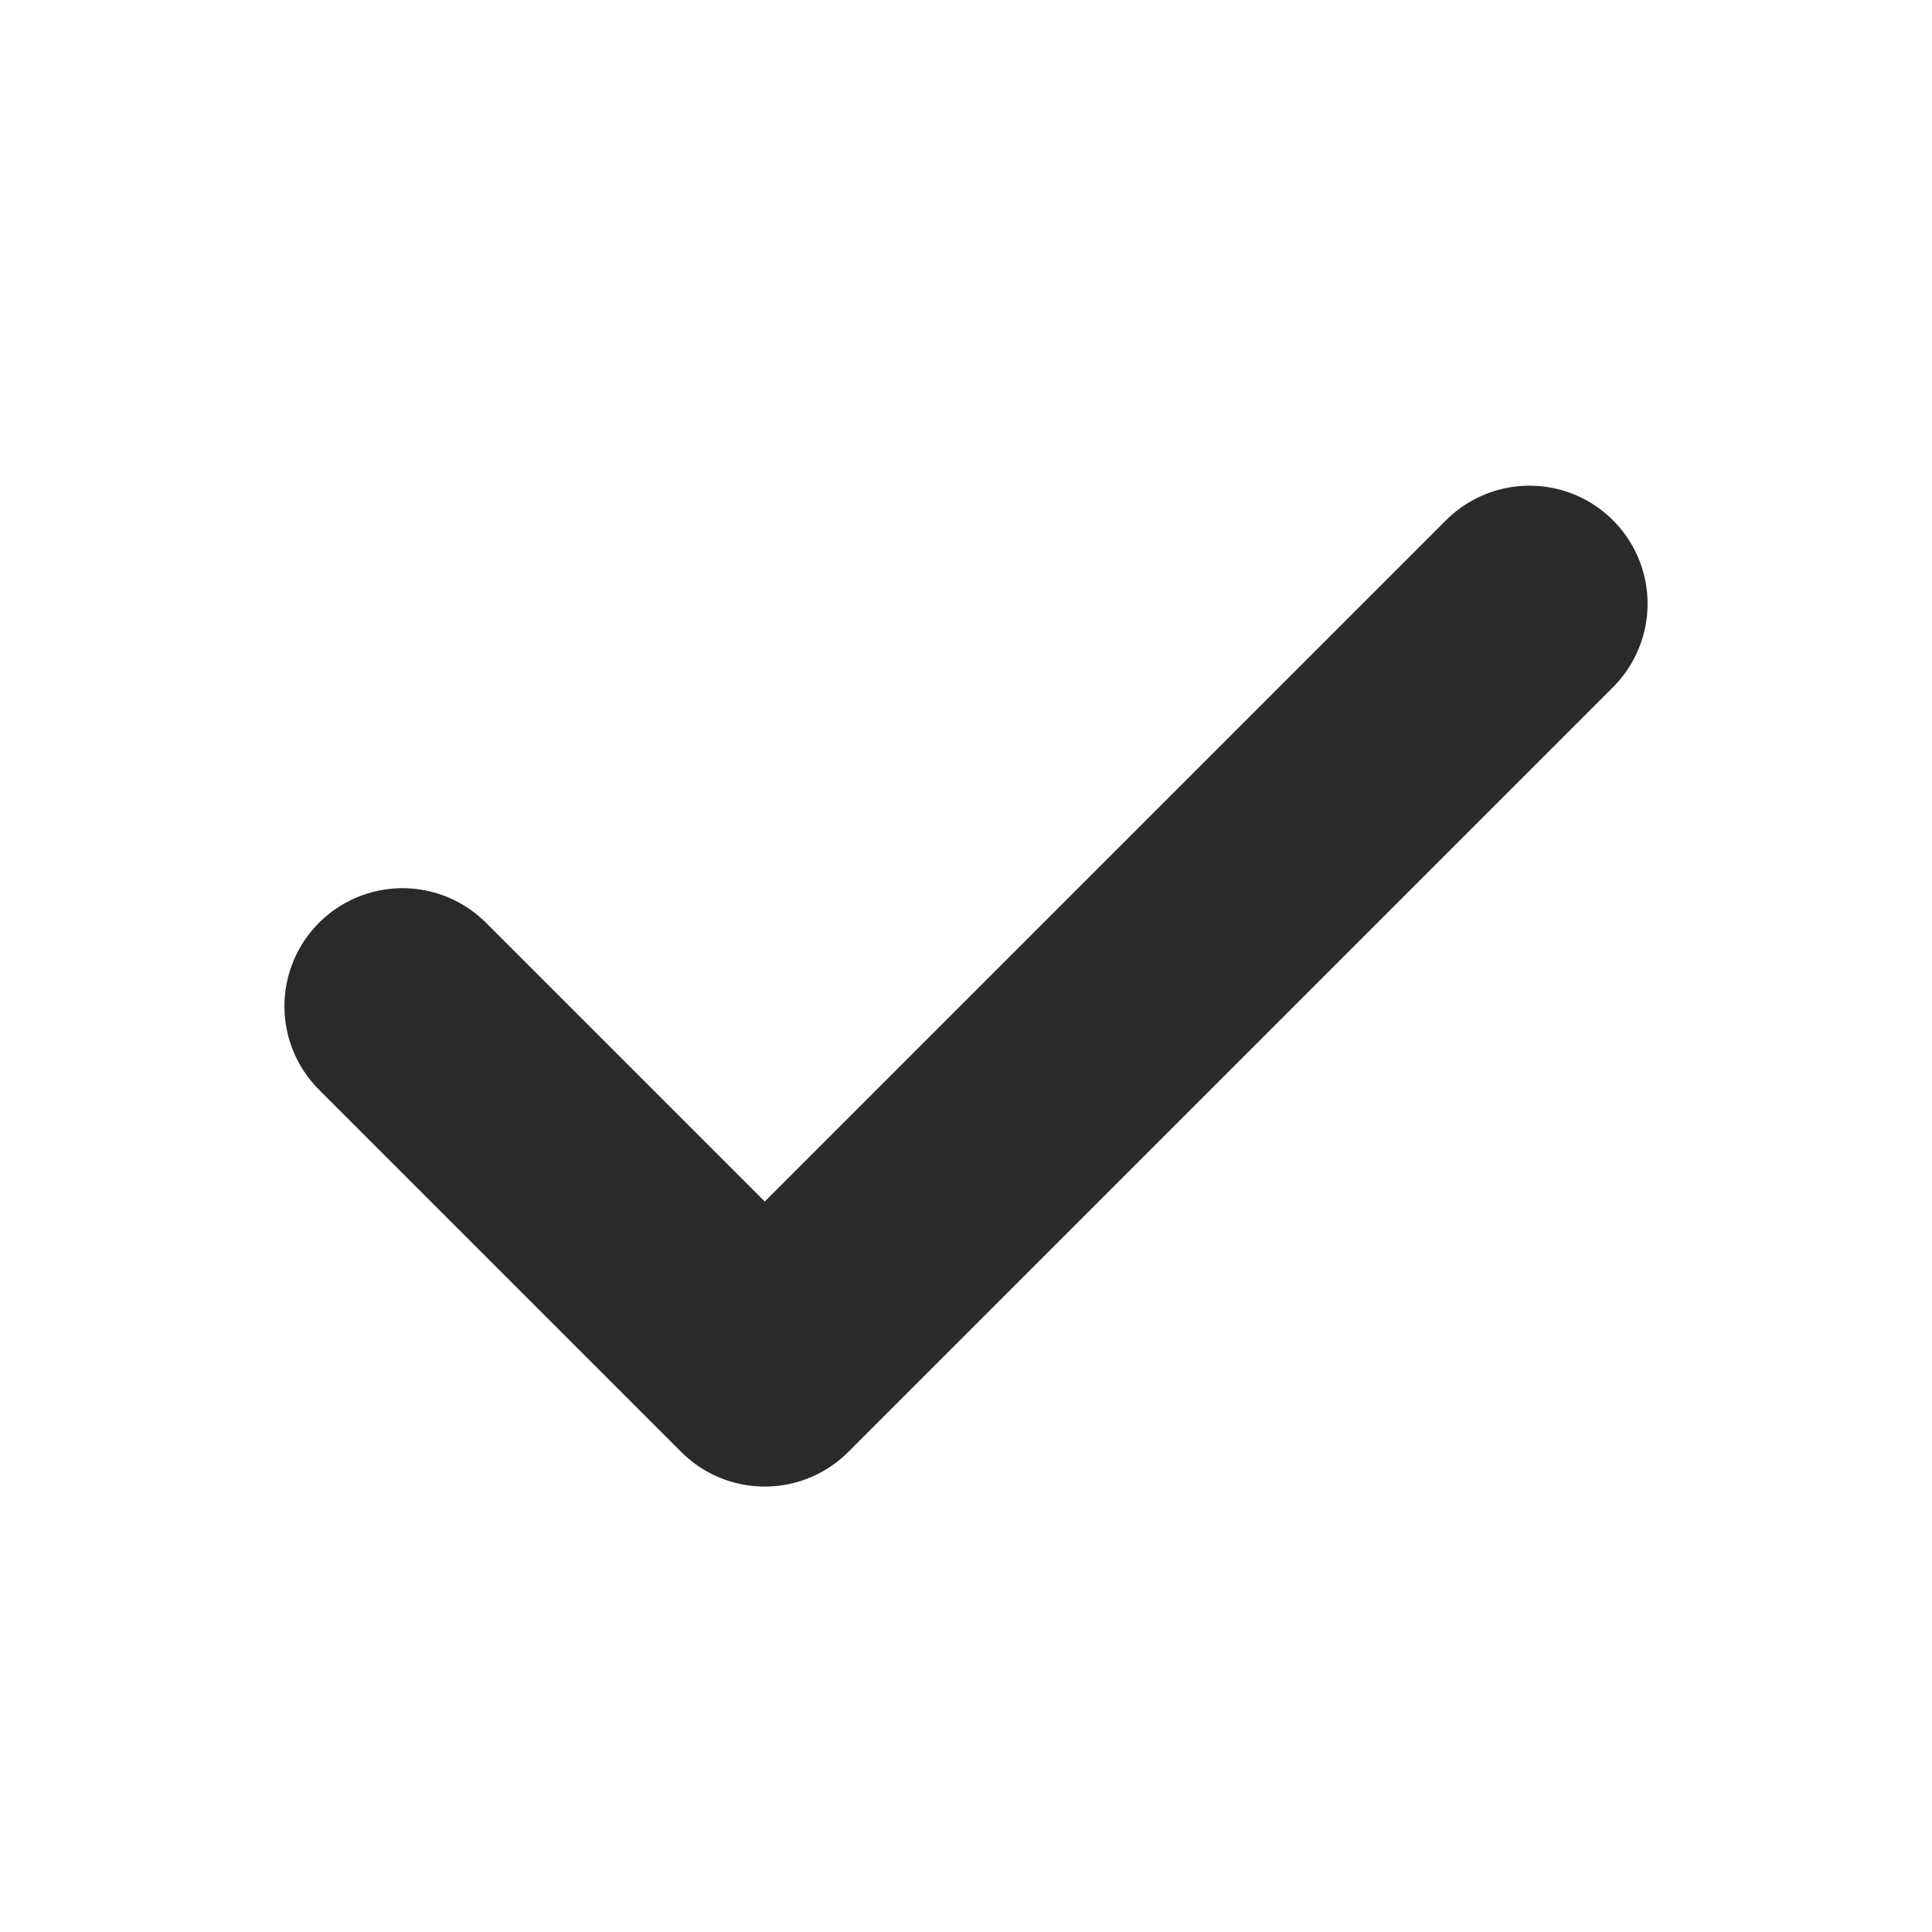
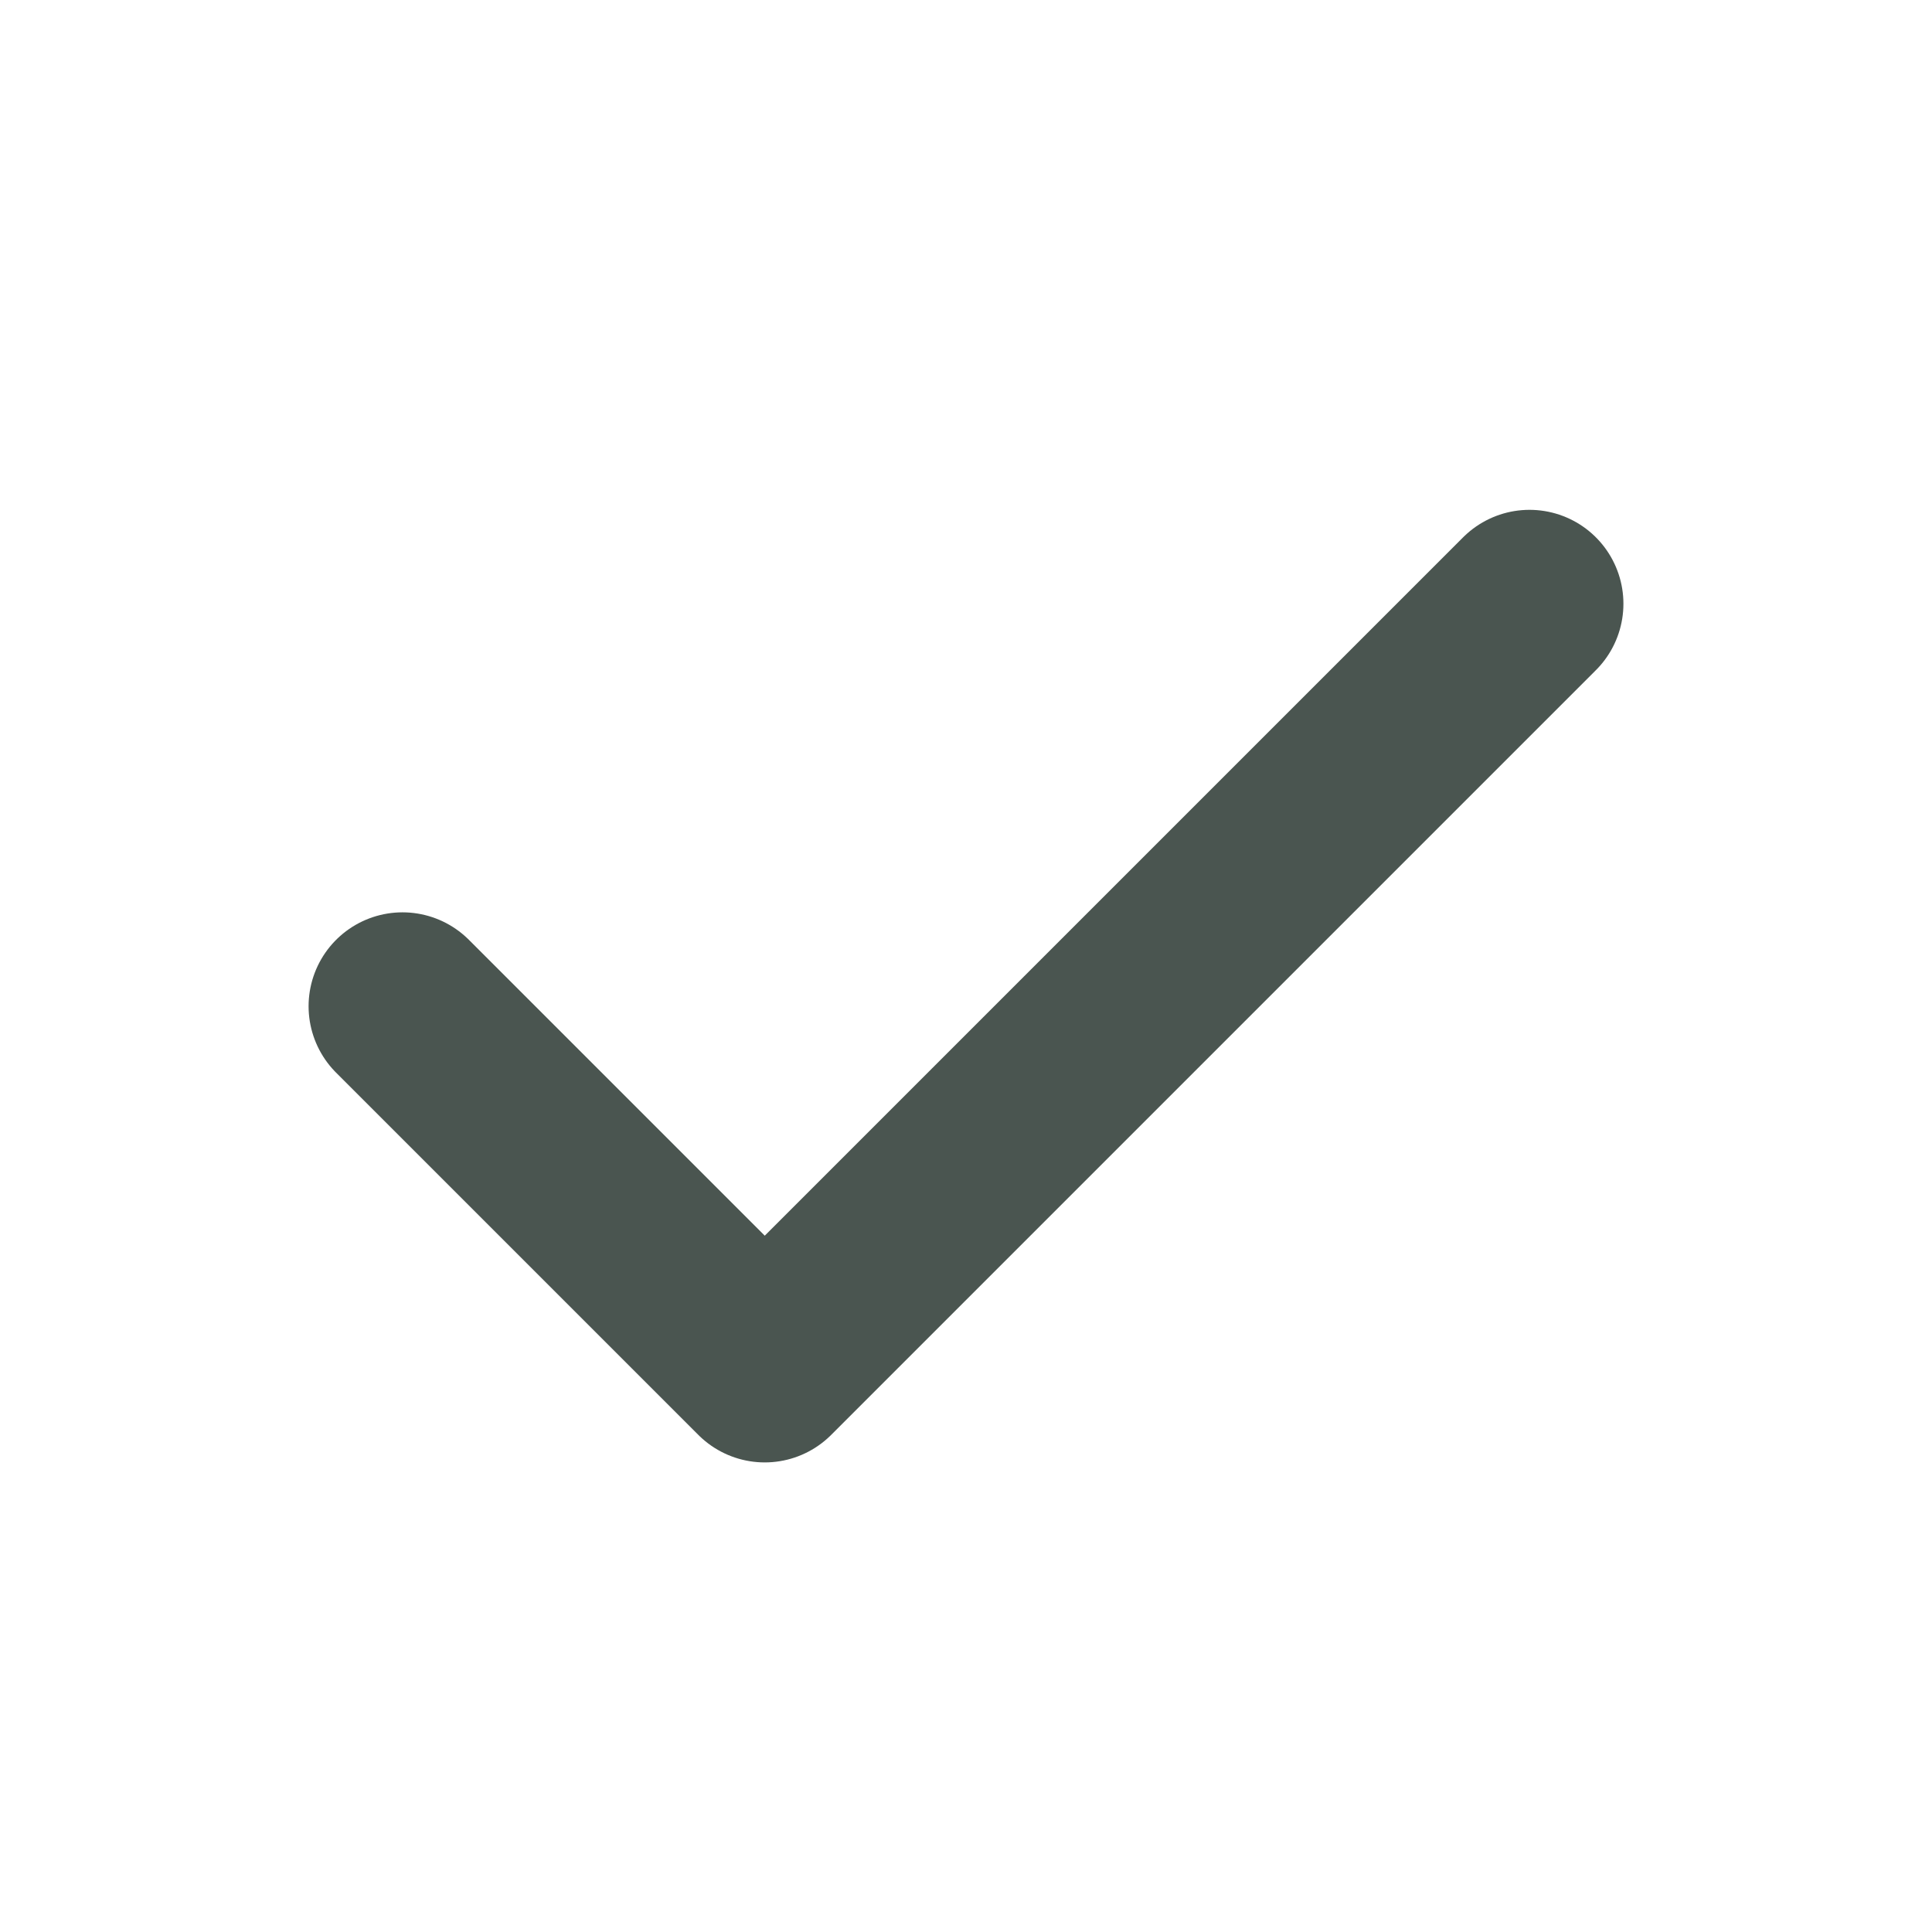
<svg xmlns="http://www.w3.org/2000/svg" width="18" height="18" viewBox="0 0 18 18" fill="none">
-   <path d="M3.75 9.375L7.125 12.75L14.25 5.625" stroke="#2B2A28" stroke-width="2.2" stroke-linecap="round" stroke-linejoin="round" />
+   <path d="M3.75 9.375L7.125 12.75L14.25 5.625" stroke-width="1.75" stroke-linecap="round" stroke-linejoin="round" stroke="#4A5550" />
</svg>
